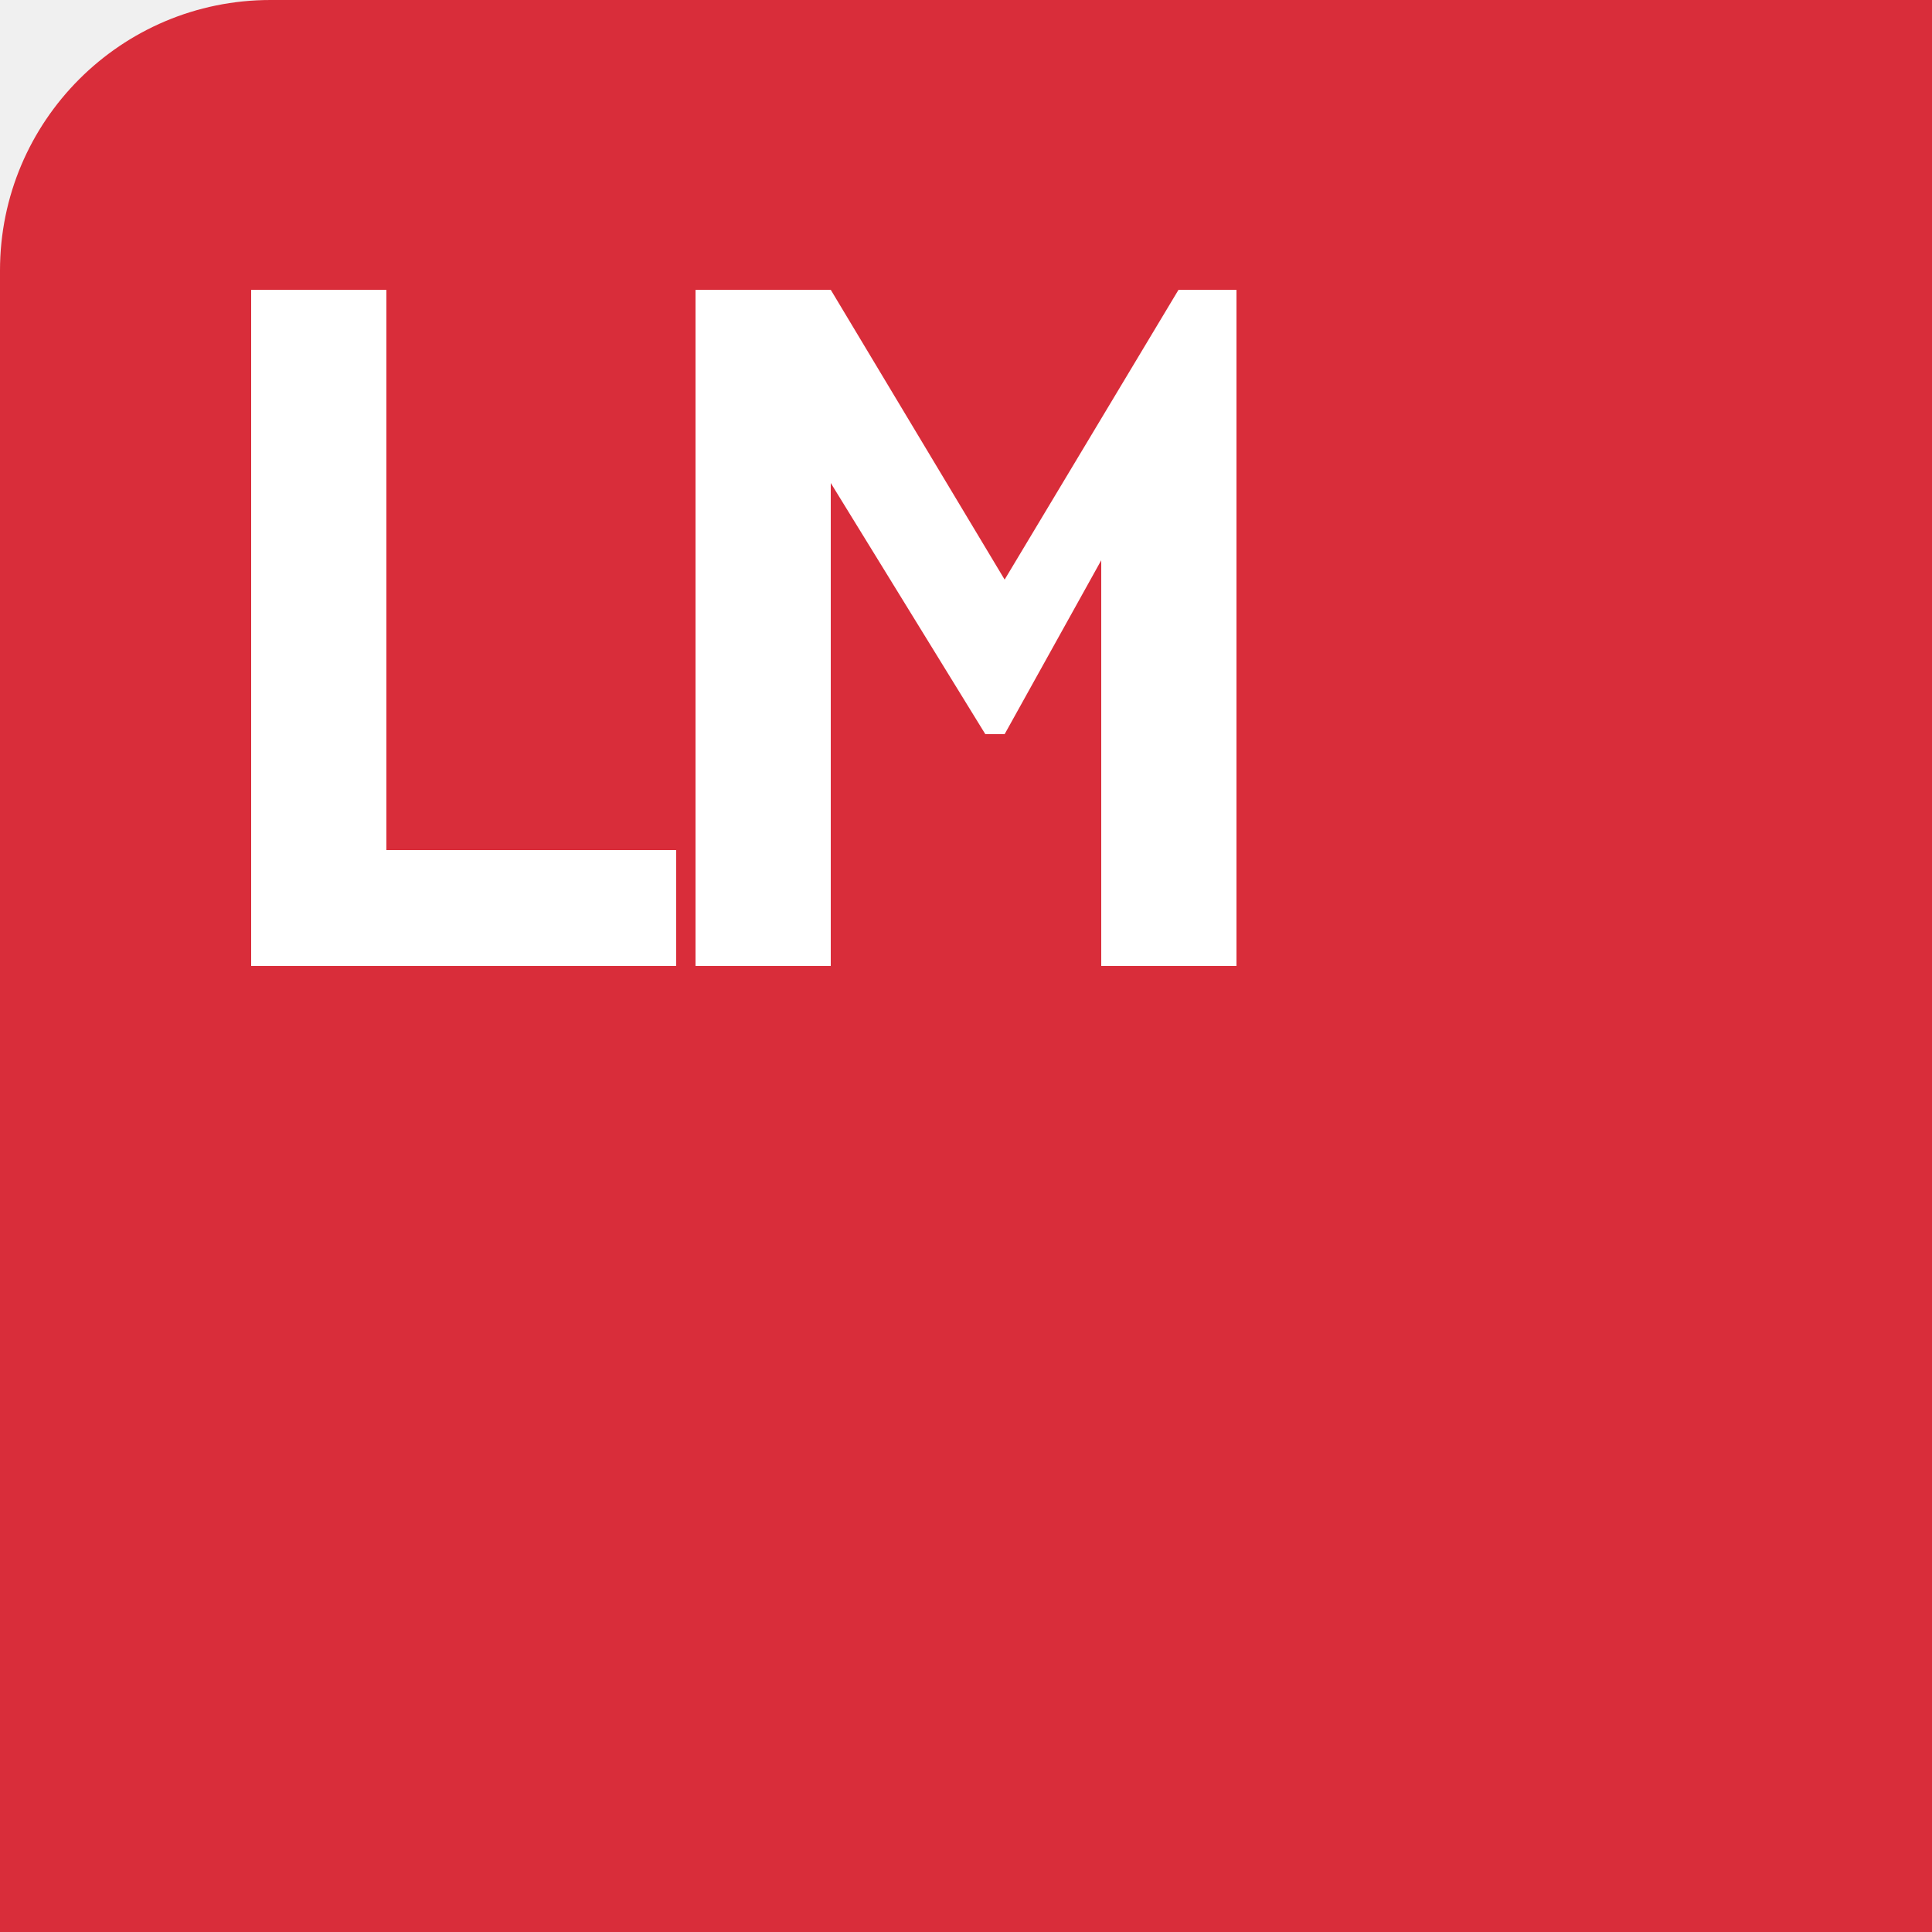
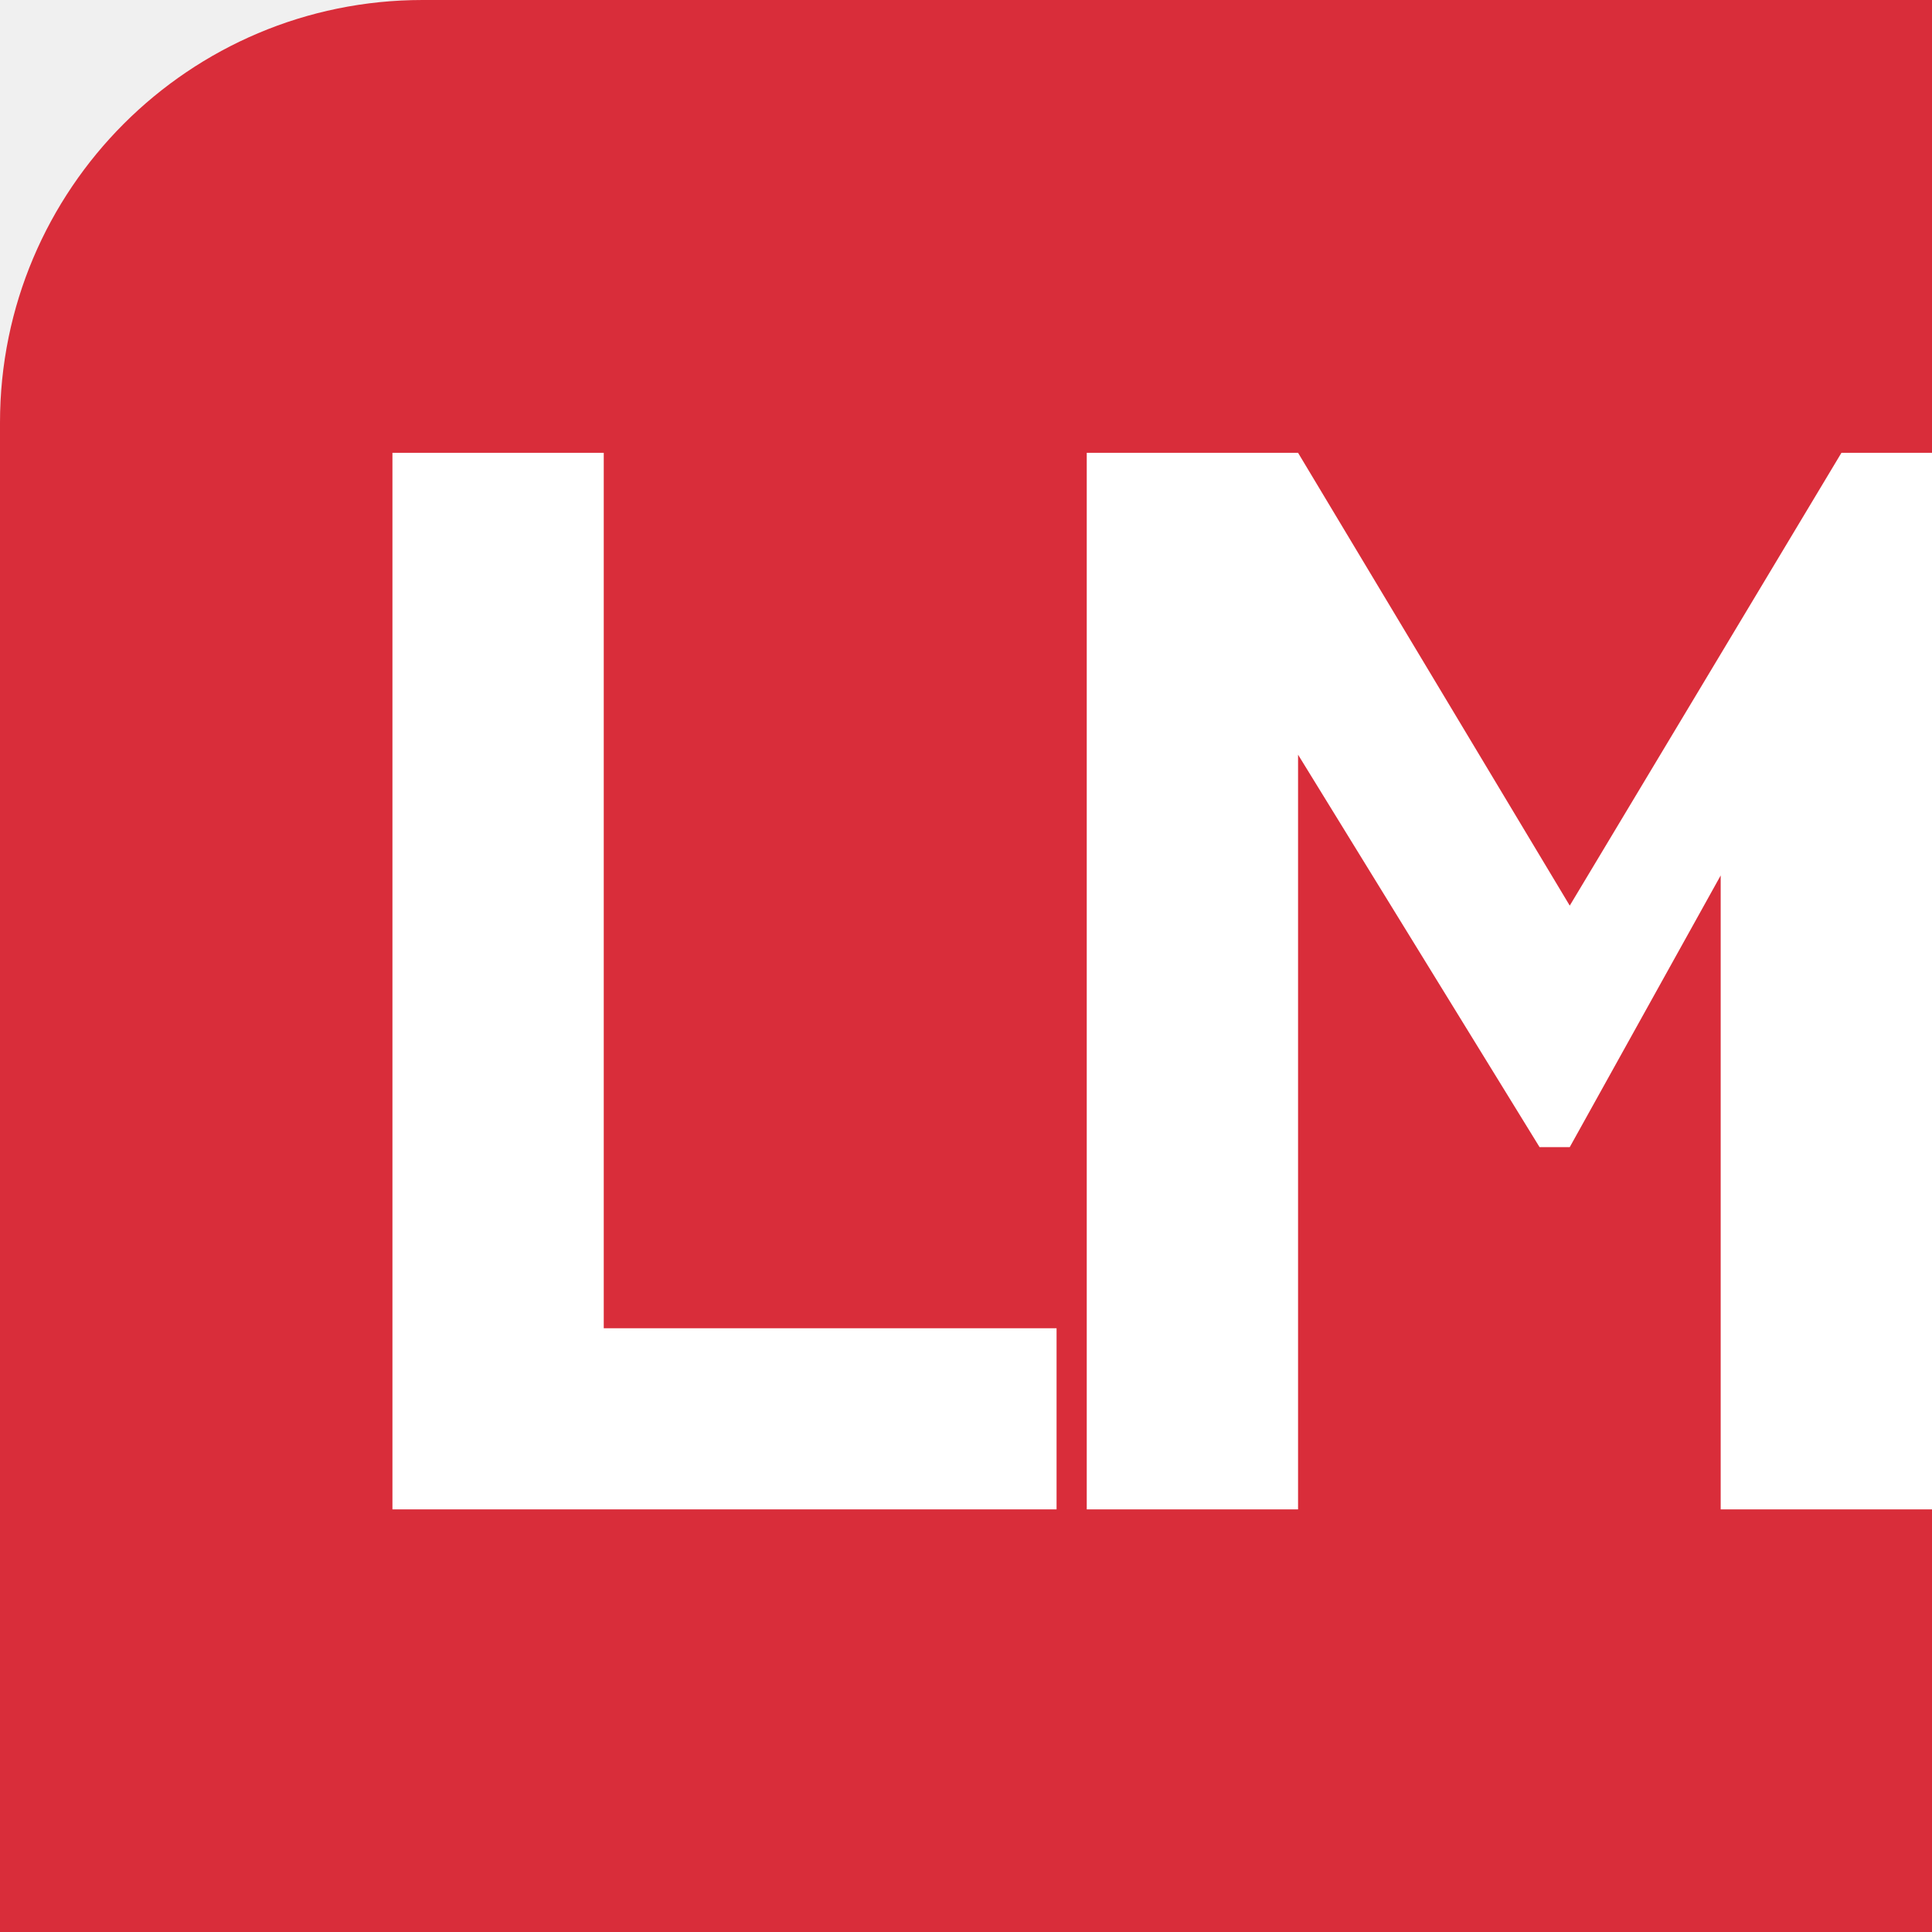
- <svg xmlns="http://www.w3.org/2000/svg" viewBox="0 0 100 100">
+ <svg xmlns="http://www.w3.org/2000/svg" viewBox="0 0 64 64">
  <rect width="1808" height="1808" rx="14" fill="#D92D3A" />
  <path d="M13 15h7v29h15v6H13V15Z" fill="#fff" />
  <path d="M36 50V15h7l9 15 9-15h3v35h-7V29l-5 9h-1l-8-13v25h-7Z" fill="#fff" />
</svg>
